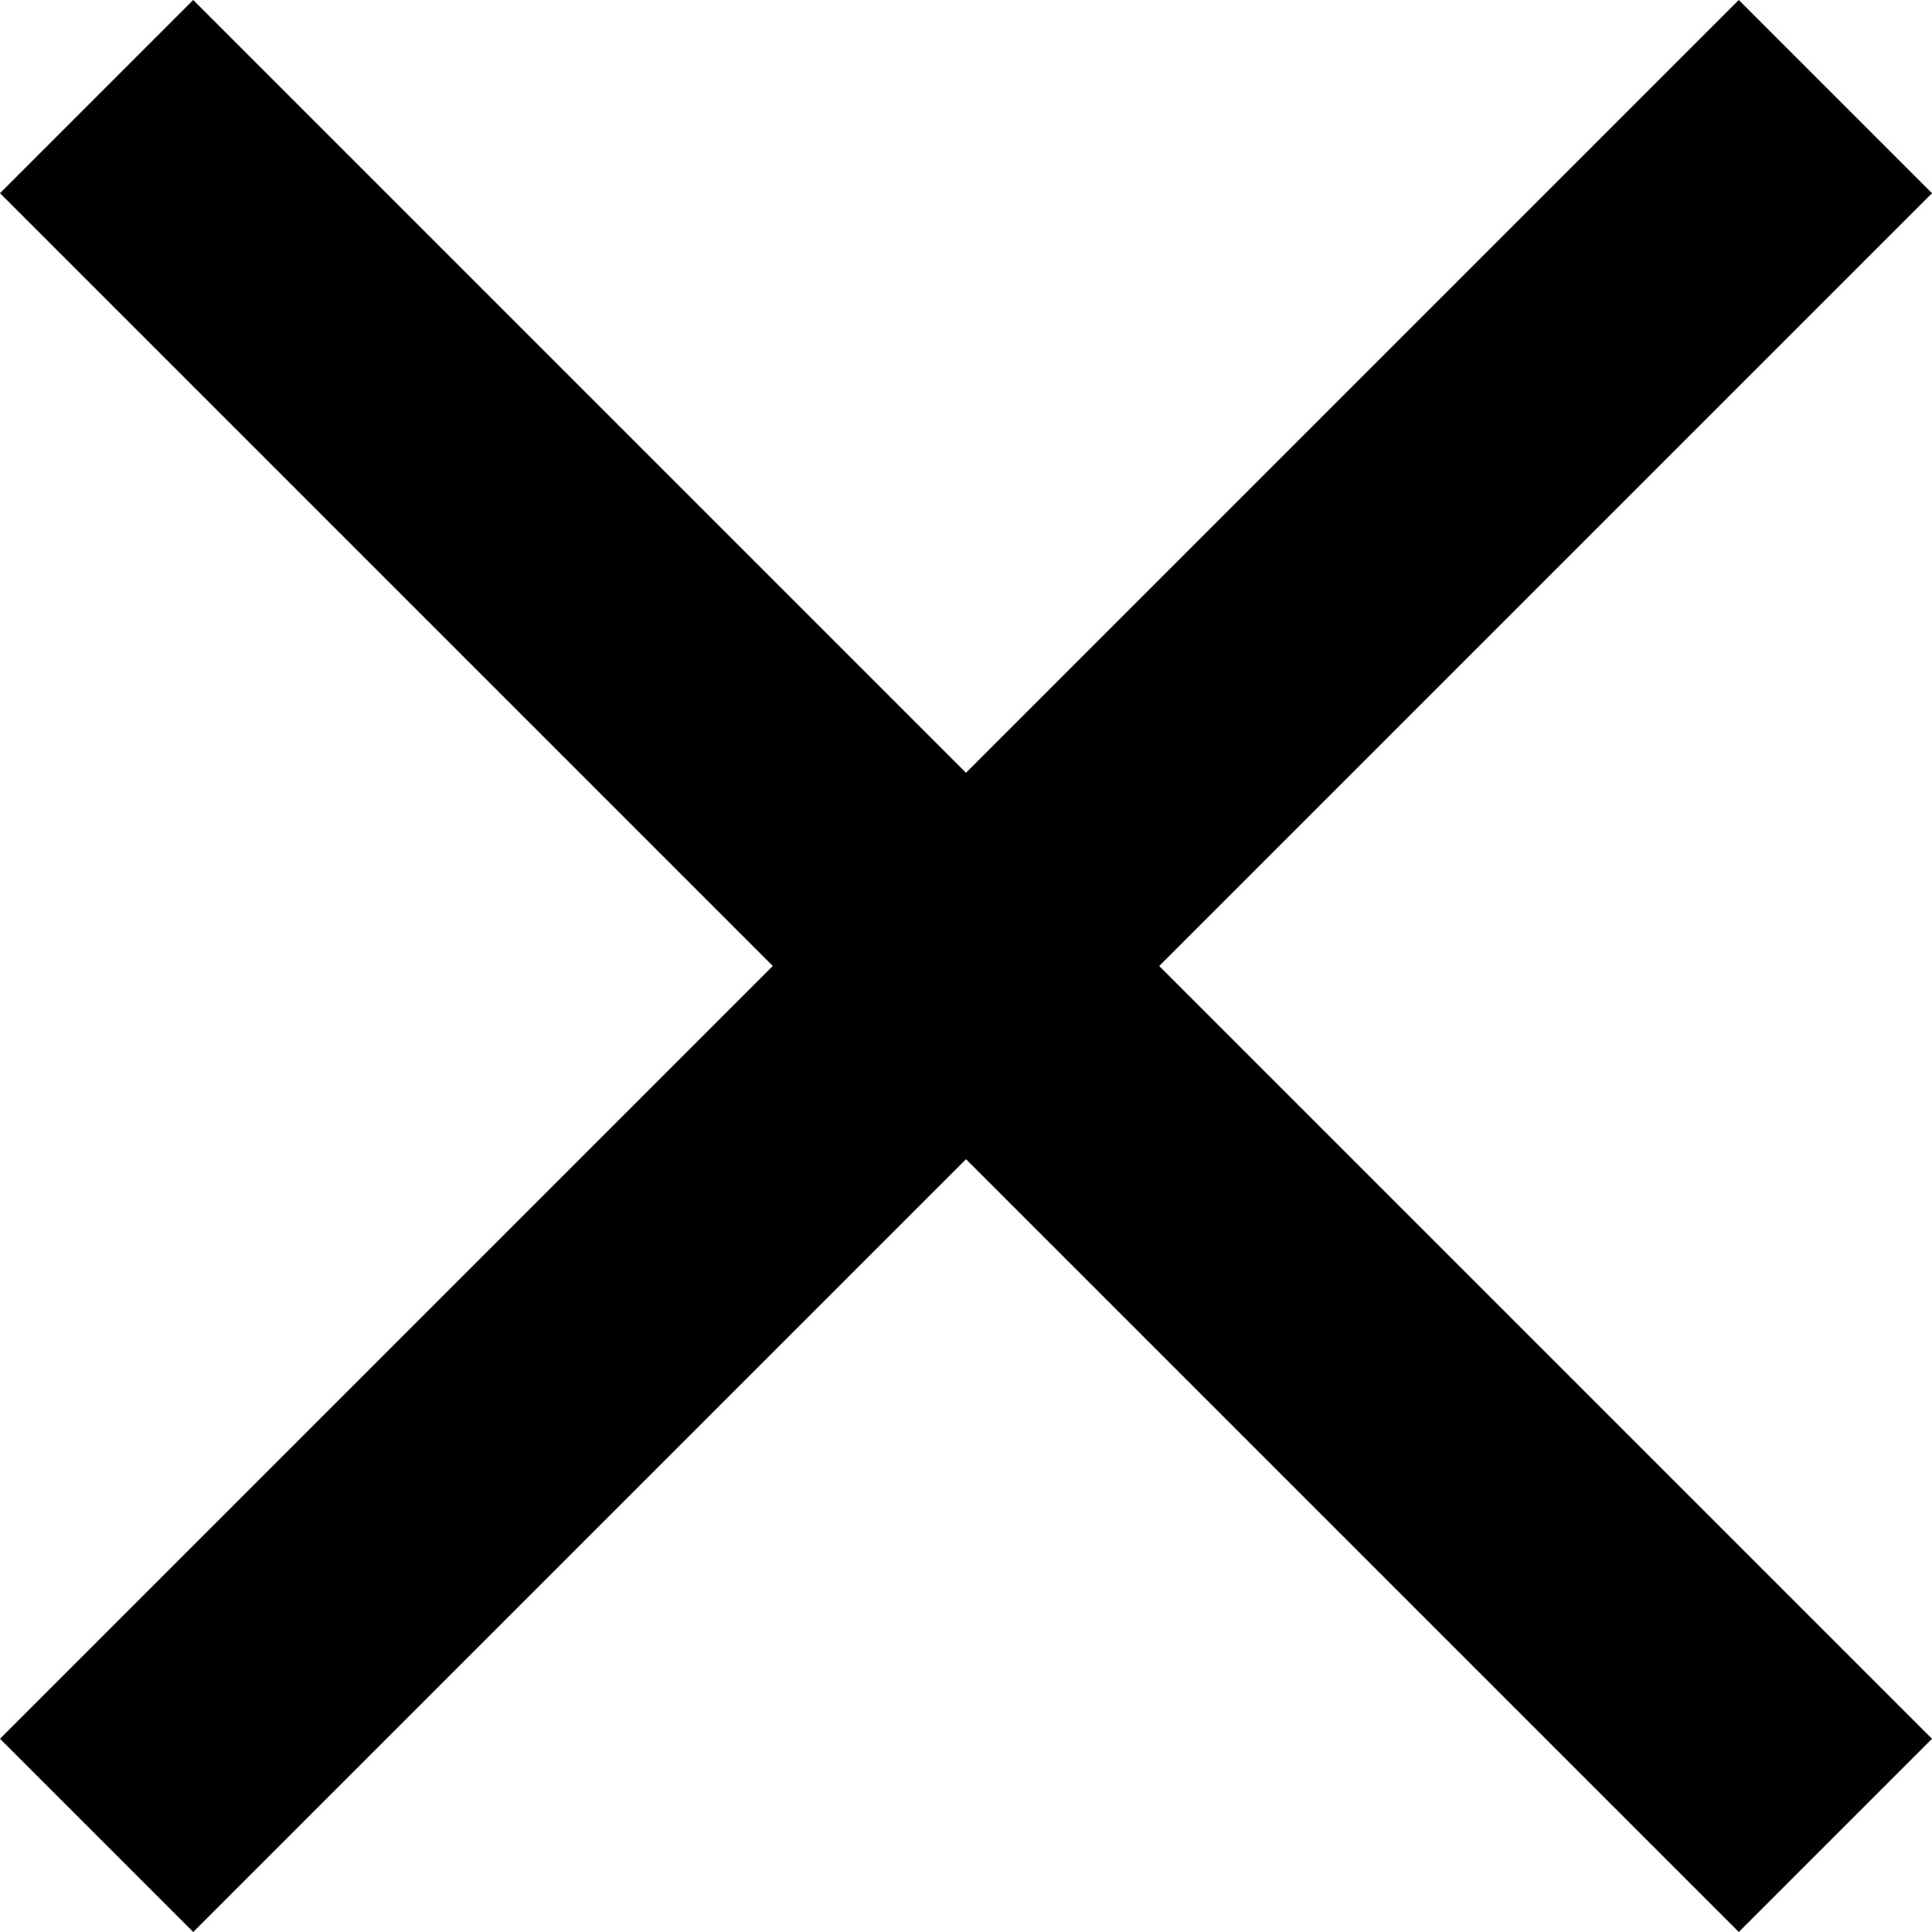
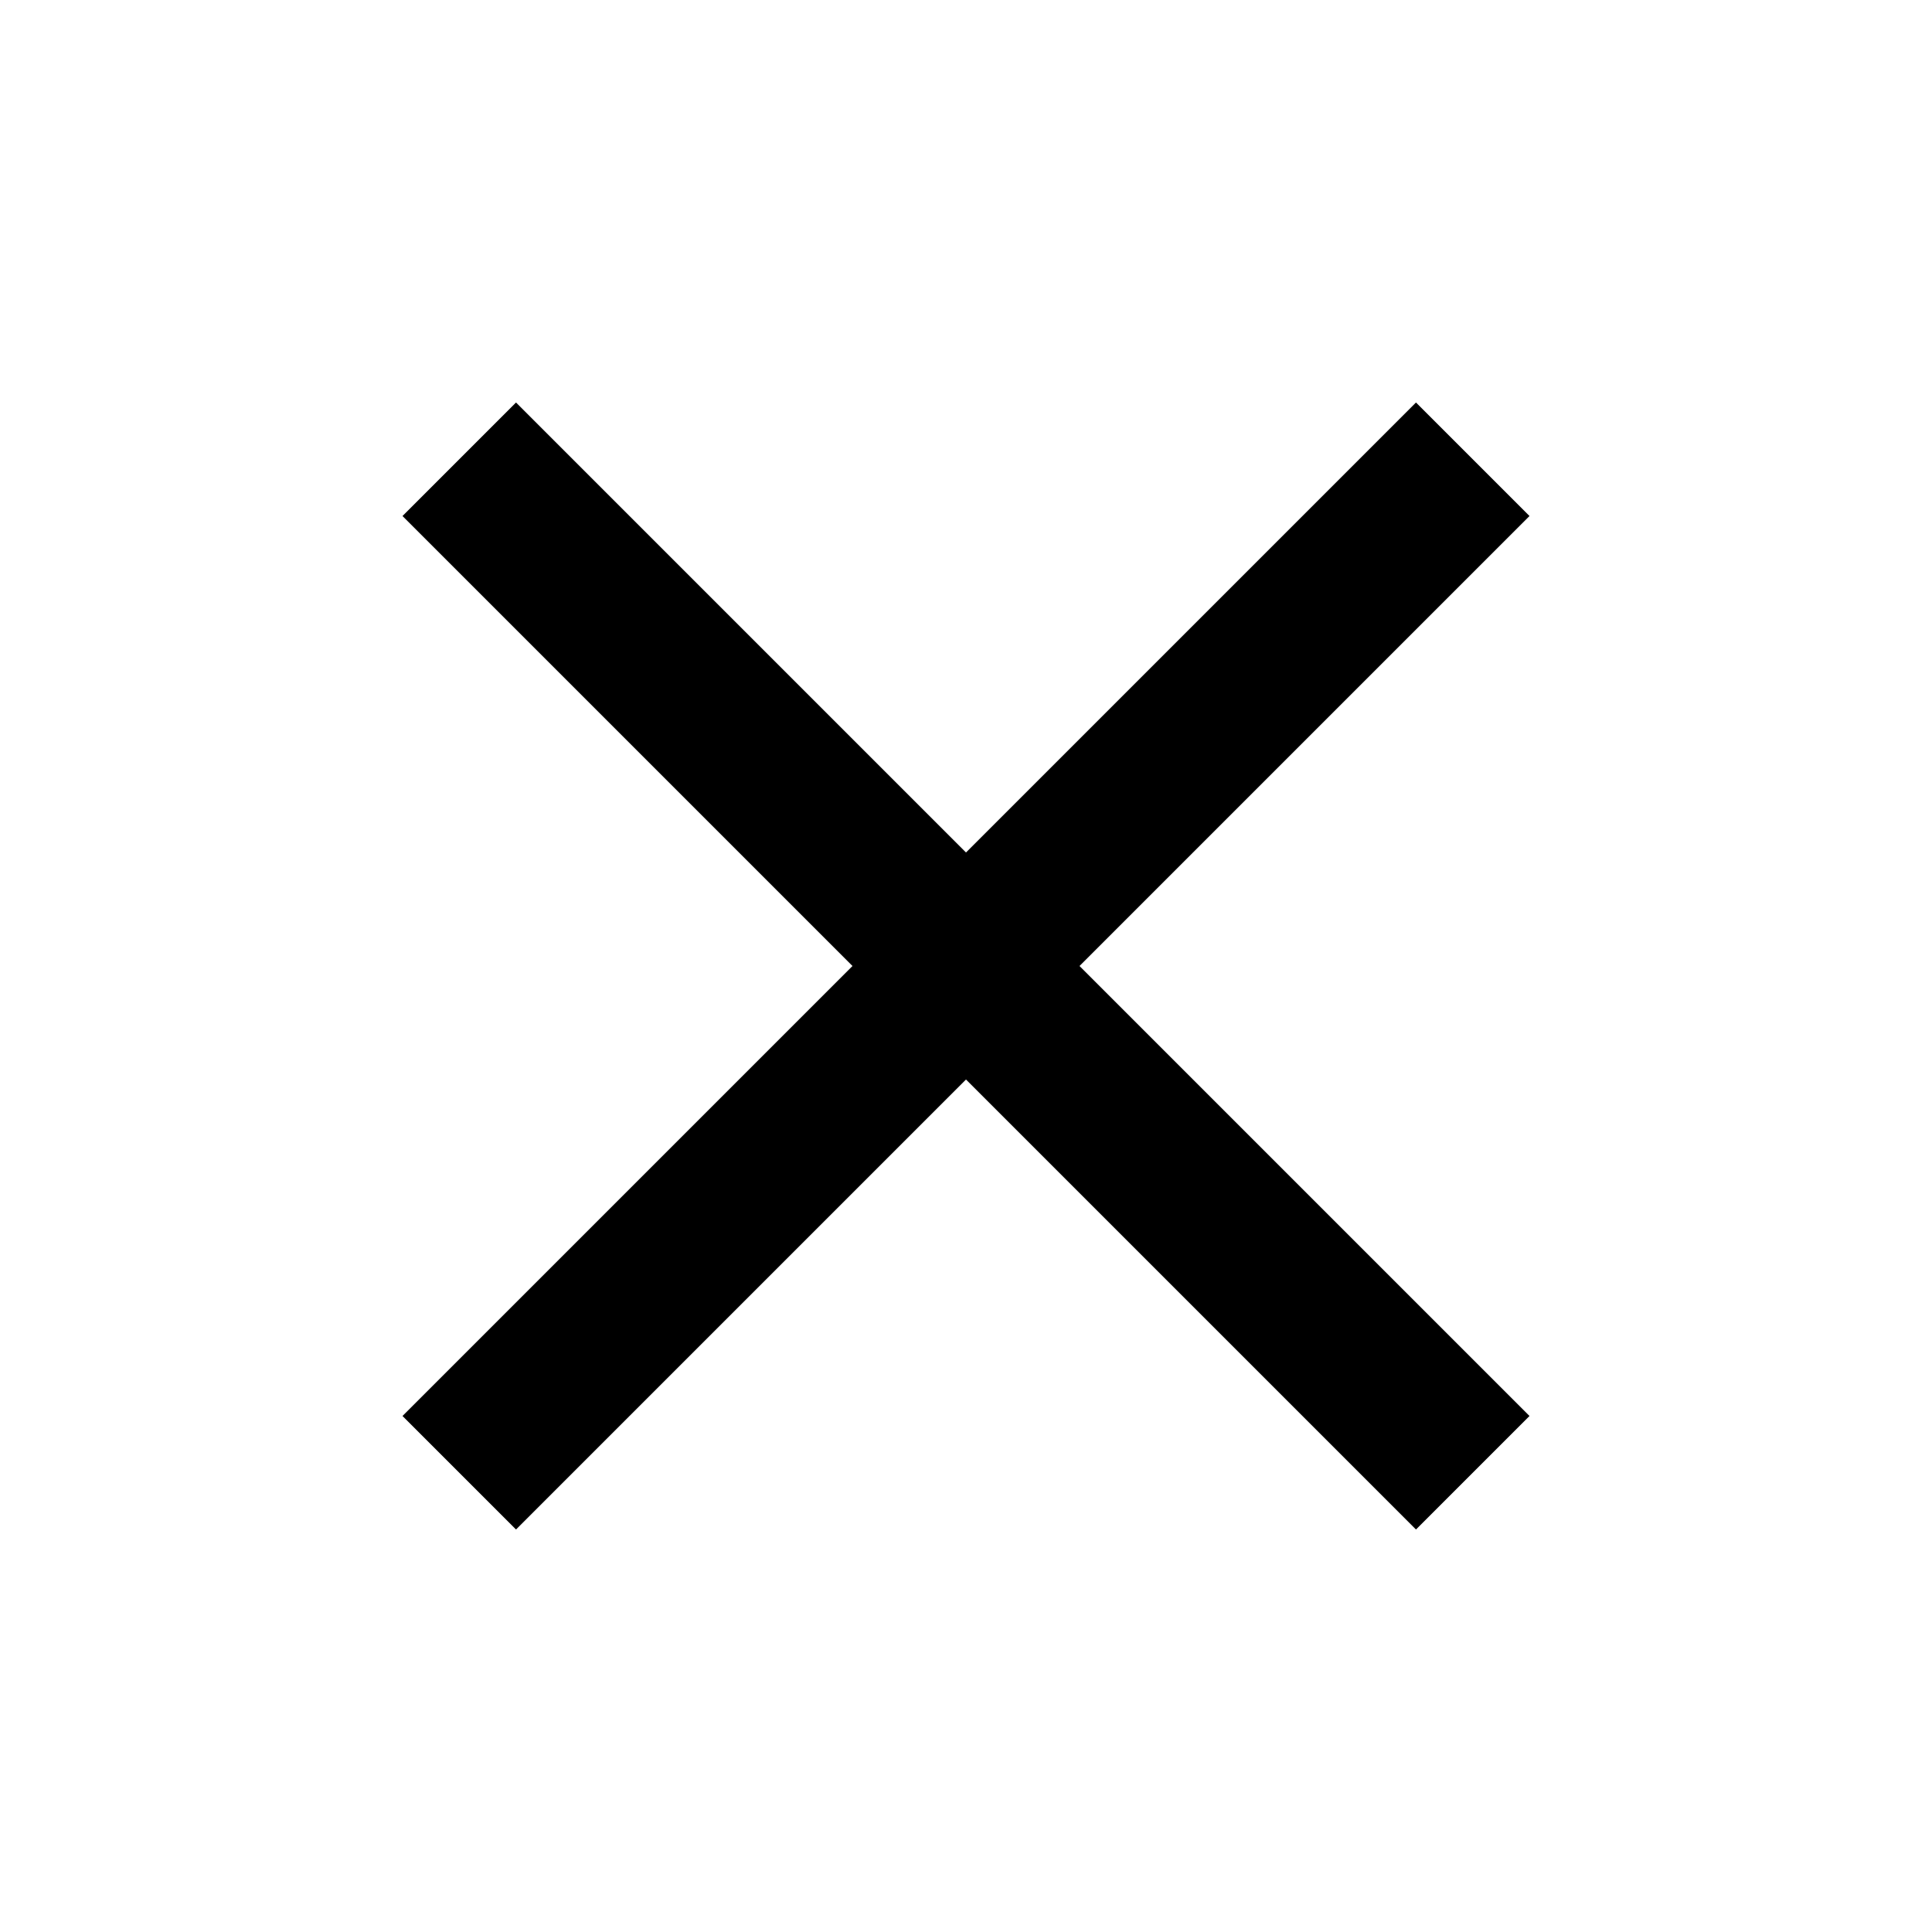
- <svg xmlns="http://www.w3.org/2000/svg" version="1.1" id="Capa_1" x="0px" y="0px" width="357px" height="357px" viewBox="0 0 357 357" style="enable-background:new 0 0 357 357;" xml:space="preserve">
-   <g>
-     <g id="close">
-       <polygon points="357,35.7 321.3,0 178.5,142.8 35.7,0 0,35.7 142.8,178.5 0,321.3 35.7,357 178.5,214.2 321.3,357 357,321.3 214.2,178.5" />
-     </g>
-   </g>
+ <svg xmlns="http://www.w3.org/2000/svg" width="24" height="24" viewBox="0 0 24 24">
+   <path d="M19 6.41L17.59 5 12 10.59 6.41 5 5 6.41 10.59 12 5 17.59 6.41 19 12 13.41 17.59 19 19 17.59 13.41 12z" />
+   <path d="M0 0h24v24H0z" fill="none" />
</svg>
